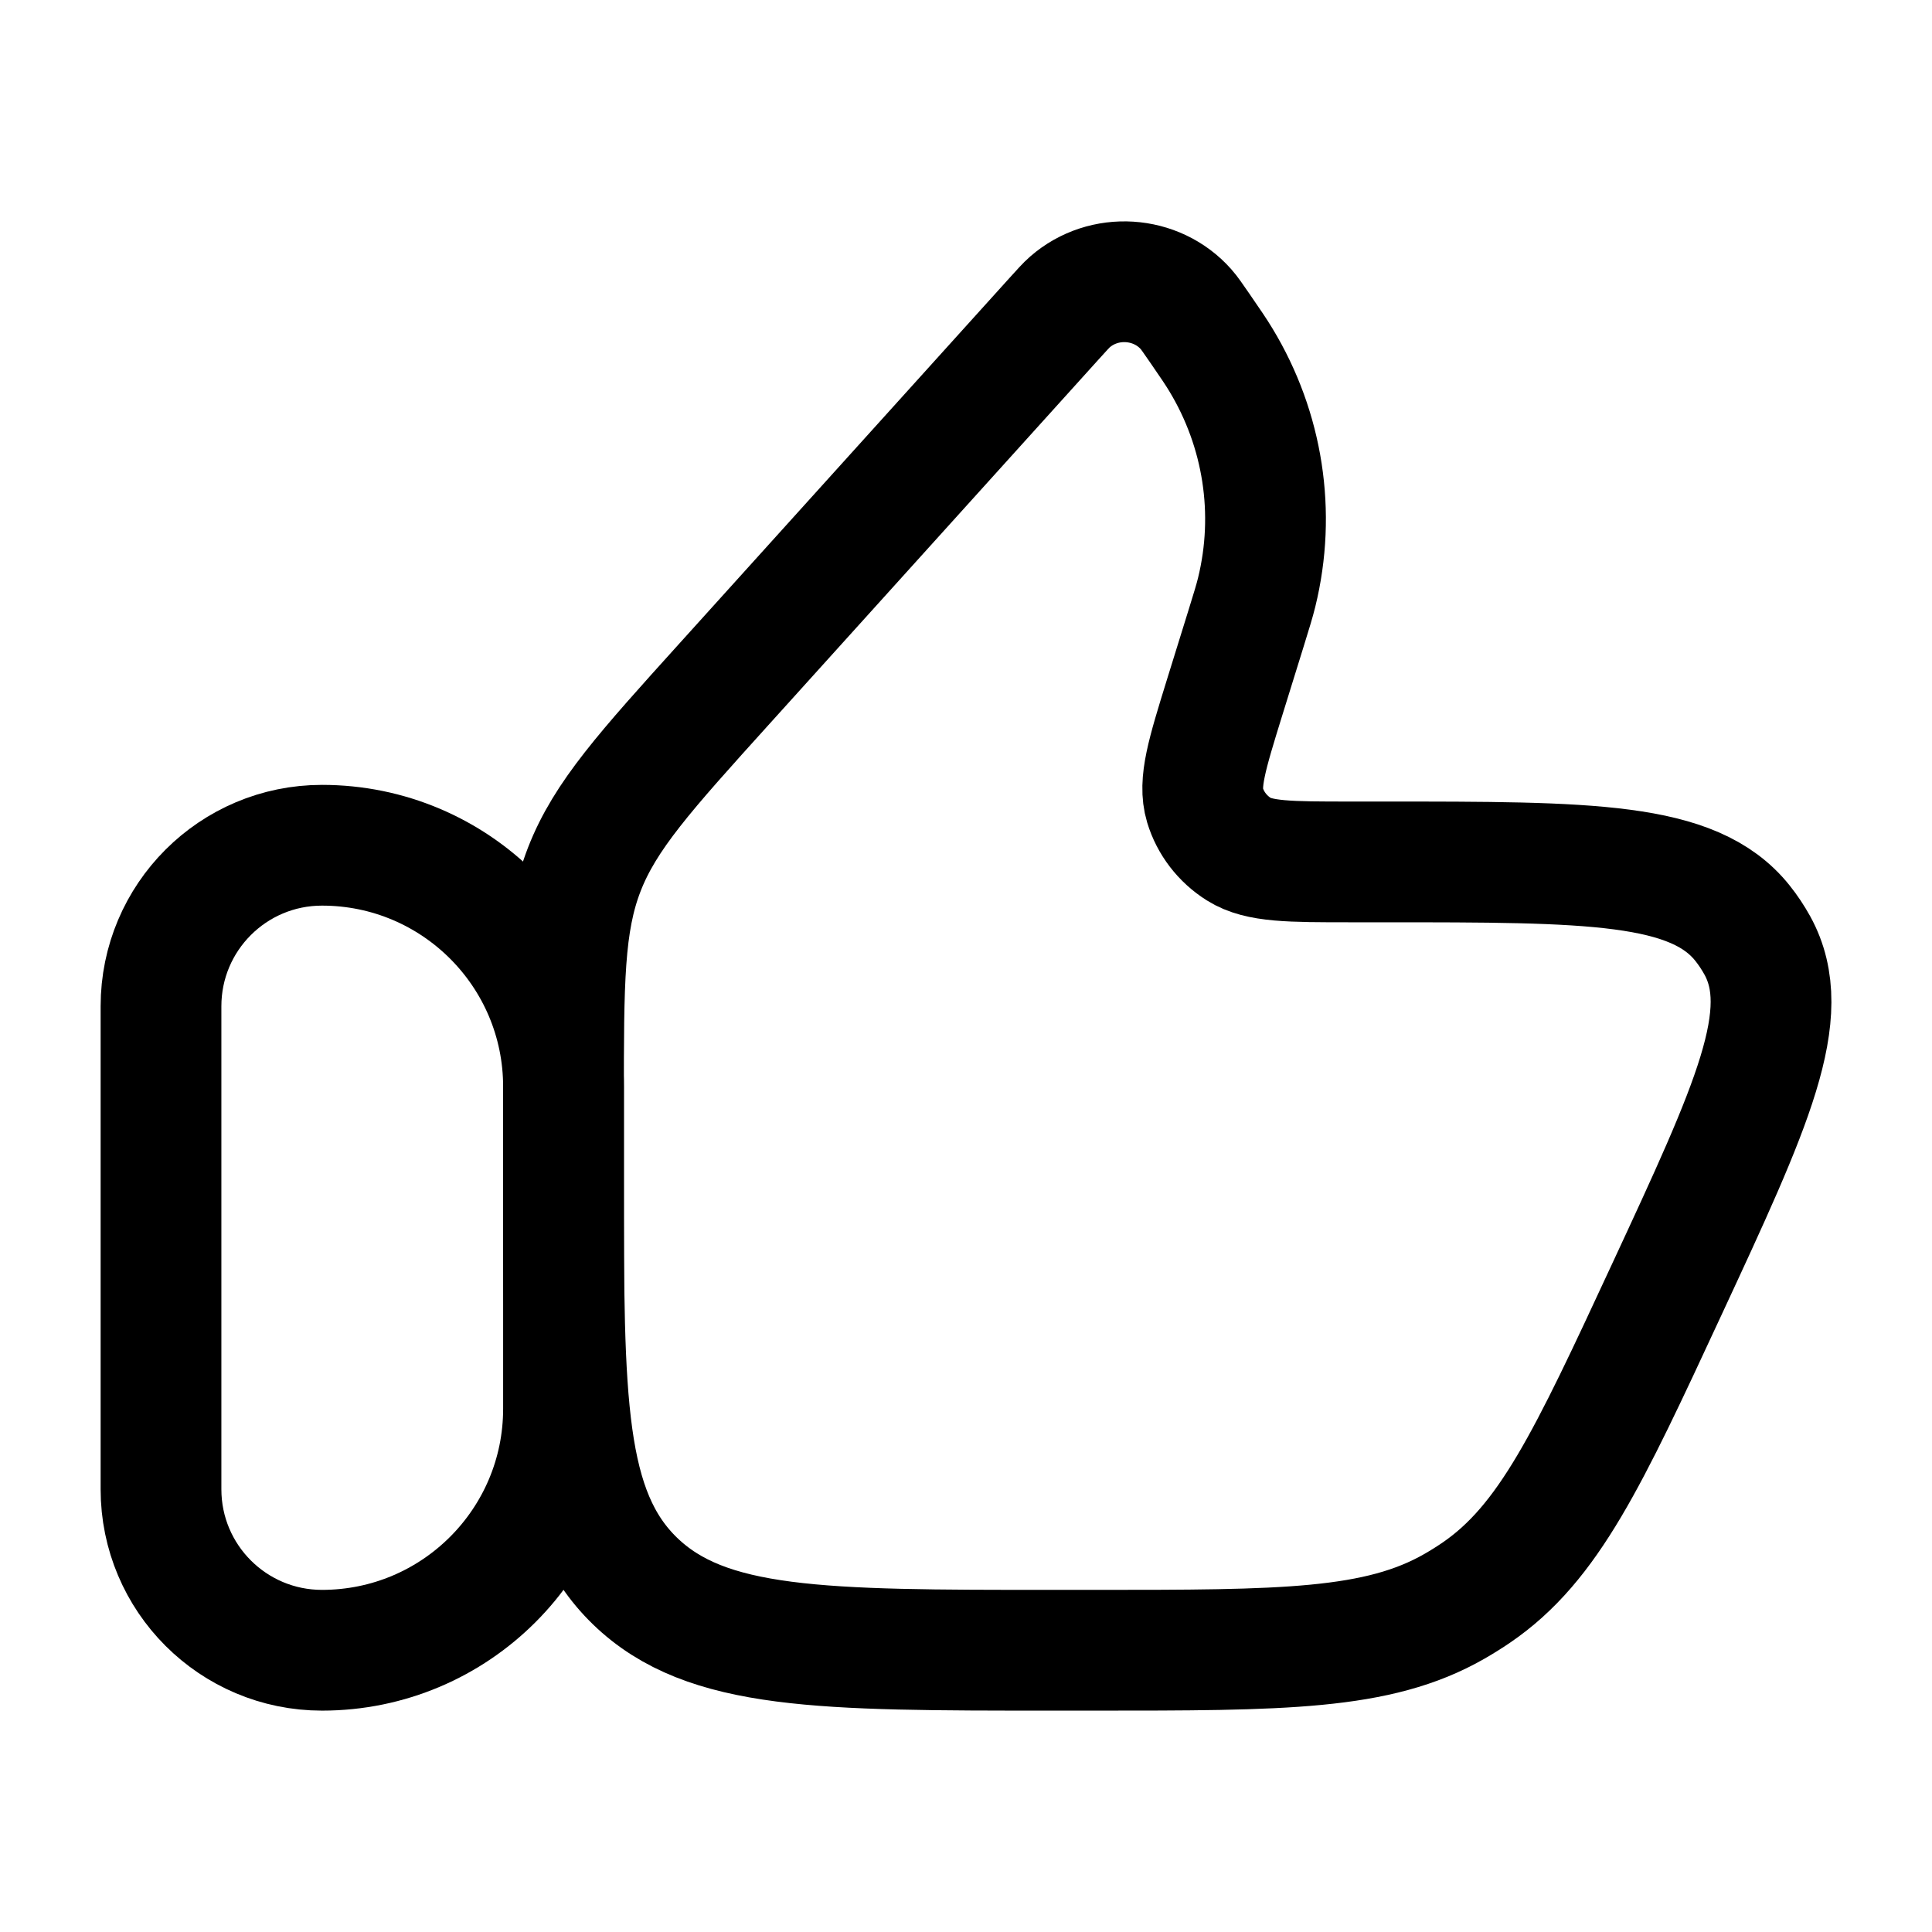
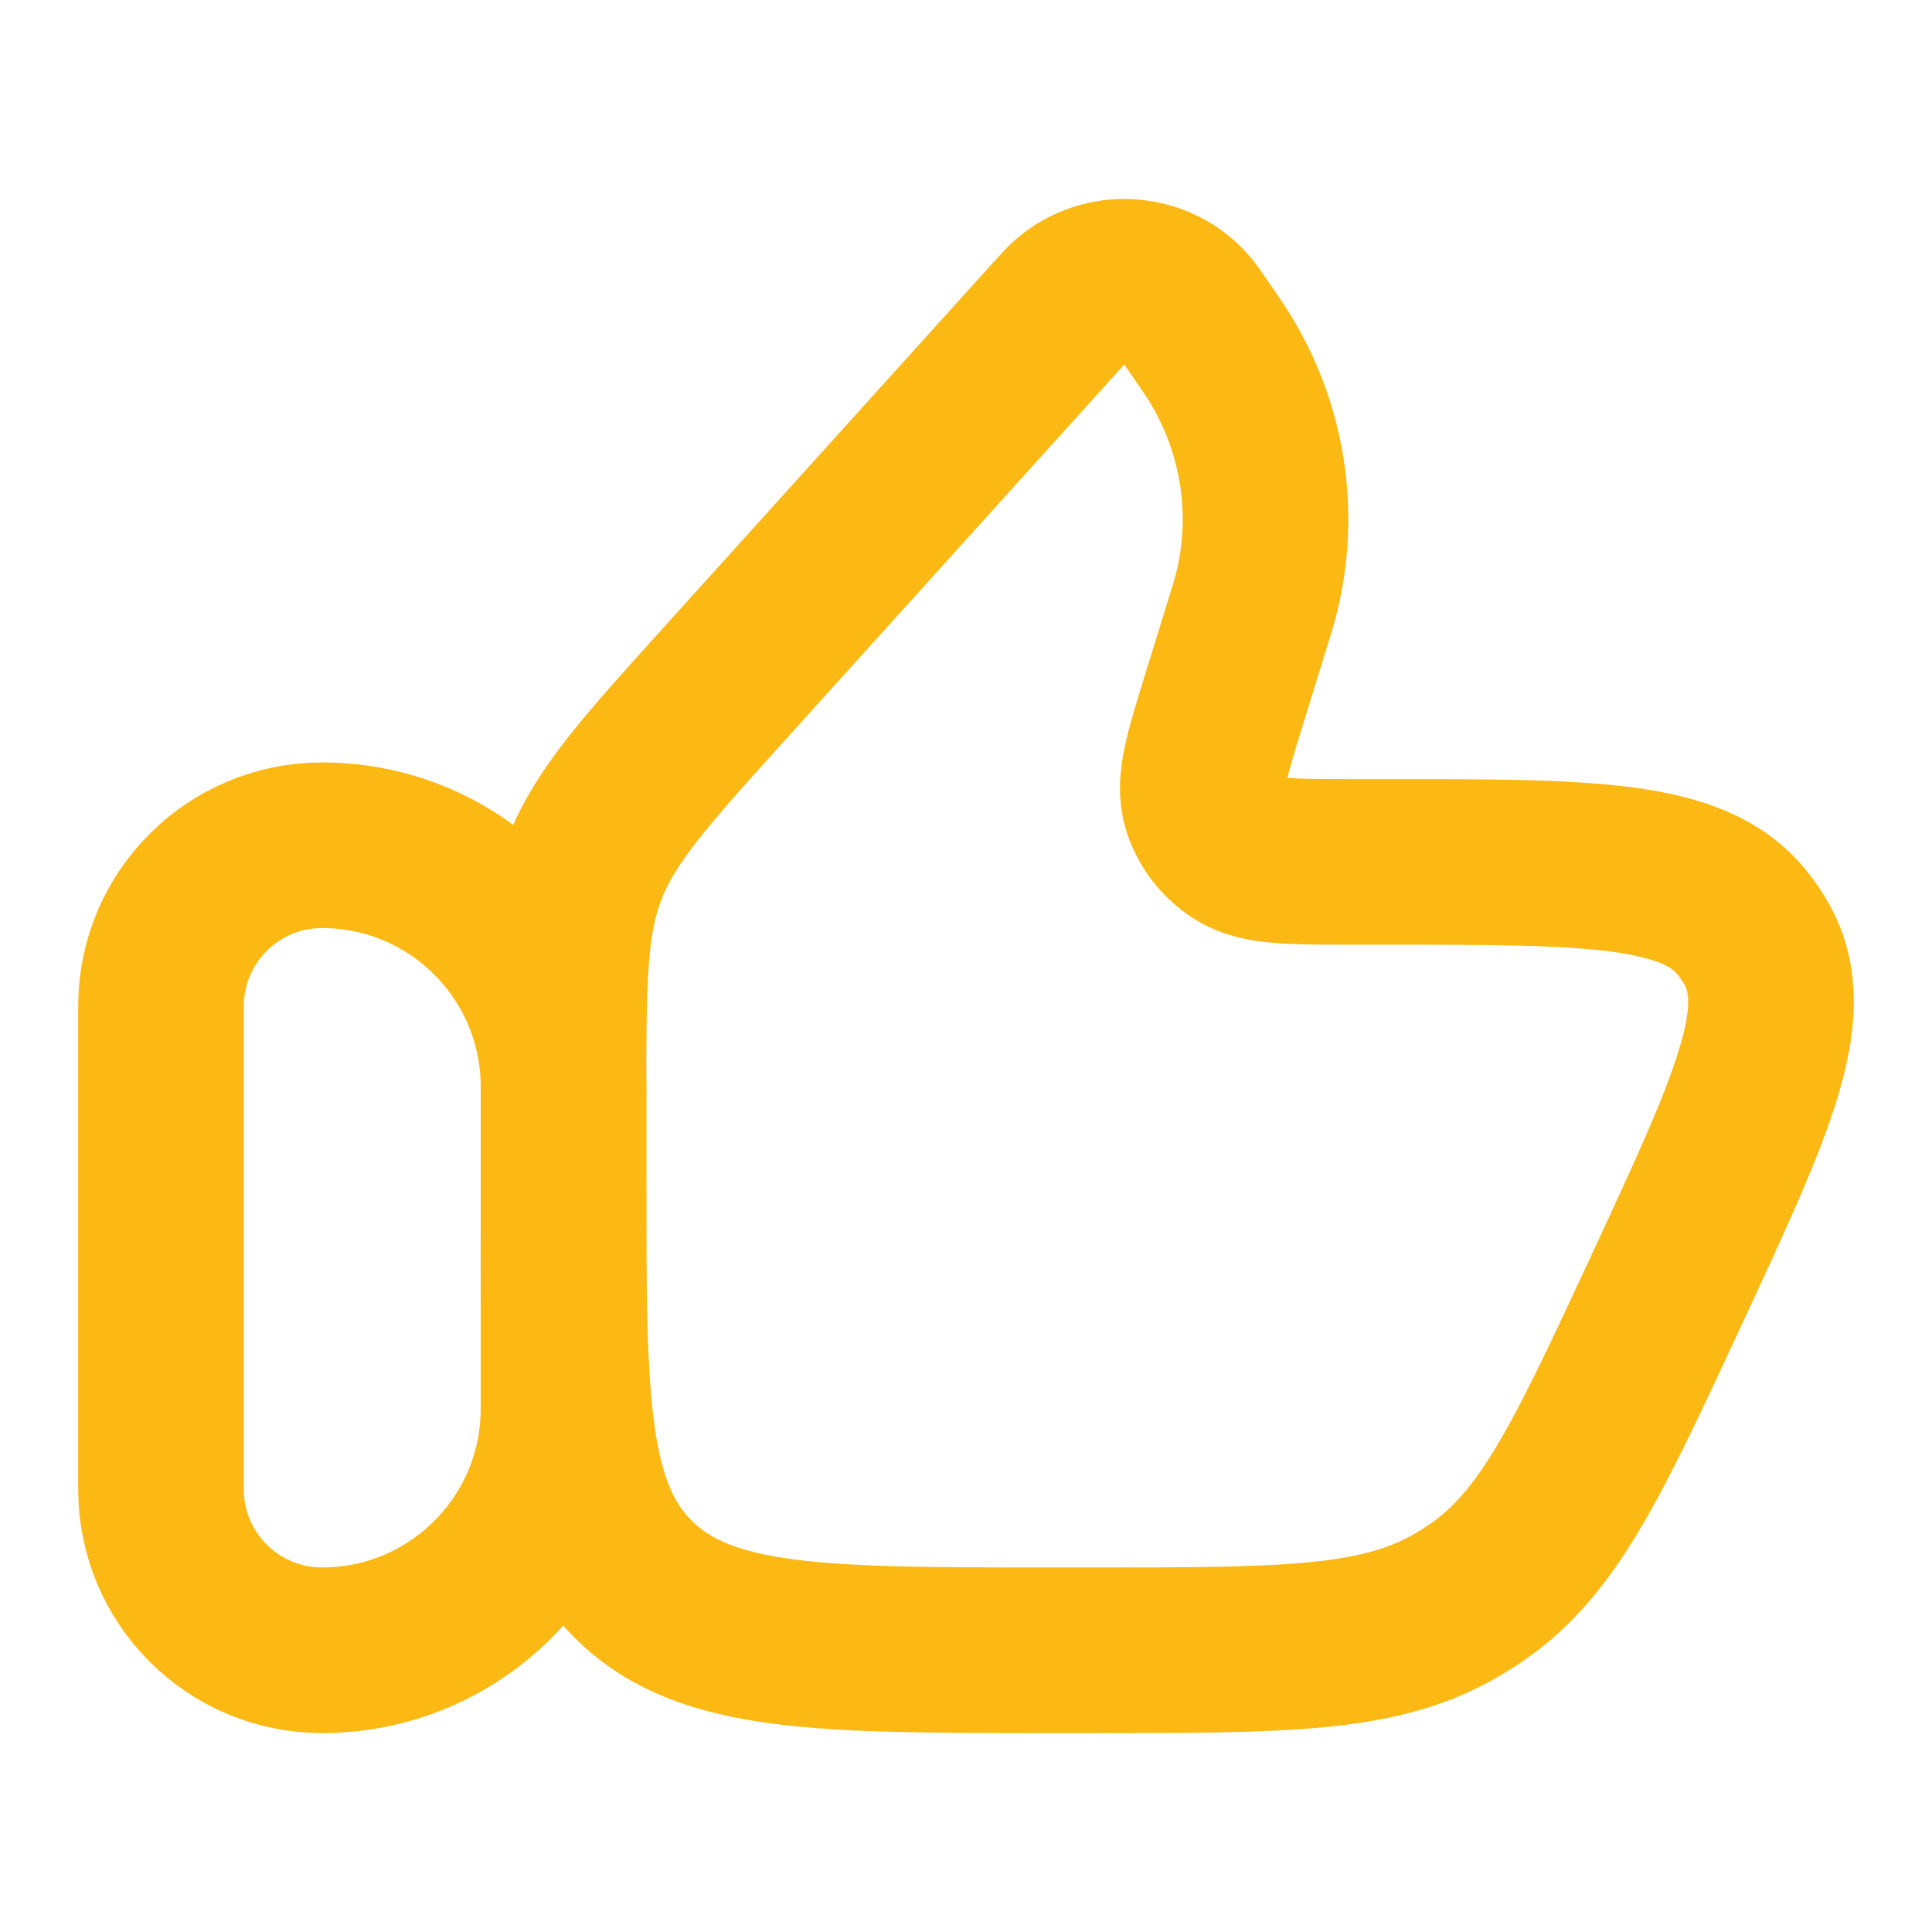
- <svg xmlns="http://www.w3.org/2000/svg" viewBox="0 0 24 24" width="24" height="24" color="#000000" fill="none">
-   <path d="M2 12.5C2 11.395 2.895 10.5 4 10.5C5.657 10.5 7 11.843 7 13.5V17.5C7 19.157 5.657 20.5 4 20.5C2.895 20.5 2 19.605 2 18.5V12.5Z" stroke="#000000" stroke-width="1.5" stroke-linecap="round" stroke-linejoin="round" />
-   <path d="M15.479 7.806L15.212 8.666C14.994 9.371 14.885 9.723 14.969 10.002C15.037 10.227 15.186 10.421 15.389 10.549C15.64 10.707 16.02 10.707 16.779 10.707H17.183C19.753 10.707 21.038 10.707 21.645 11.467C21.715 11.554 21.776 11.647 21.83 11.744C22.297 12.592 21.766 13.735 20.704 16.021C19.73 18.119 19.242 19.168 18.338 19.785C18.25 19.845 18.16 19.901 18.068 19.954C17.116 20.5 15.936 20.5 13.576 20.5H13.065C10.206 20.5 8.776 20.5 7.888 19.64C7 18.779 7 17.394 7 14.624V13.65C7 12.195 7 11.467 7.258 10.801C7.517 10.134 8.011 9.587 9.001 8.491L13.092 3.961C13.195 3.847 13.246 3.79 13.291 3.751C13.713 3.383 14.365 3.425 14.734 3.842C14.774 3.887 14.817 3.95 14.904 4.076C15.039 4.272 15.106 4.37 15.165 4.468C15.693 5.339 15.852 6.374 15.611 7.357C15.584 7.467 15.549 7.58 15.479 7.806Z" stroke="#000000" stroke-width="1.5" stroke-linecap="round" stroke-linejoin="round" />
+ <svg xmlns="http://www.w3.org/2000/svg" width="70" height="70" viewBox="0 0 70 70" fill="none">
+   <path d="M5.833 36.458C5.833 33.237 8.445 30.625 11.667 30.625C16.499 30.625 20.417 34.542 20.417 39.375V51.042C20.417 55.874 16.499 59.792 11.667 59.792C8.445 59.792 5.833 57.18 5.833 53.958V36.458Z" stroke="#FCB813" stroke-width="6" stroke-linecap="round" stroke-linejoin="round" />
+   <path d="M45.146 22.768L44.37 25.277C43.733 27.332 43.415 28.36 43.66 29.172C43.858 29.828 44.292 30.395 44.885 30.767C45.617 31.227 46.724 31.227 48.939 31.227H50.117C57.614 31.227 61.361 31.227 63.132 33.446C63.334 33.7 63.514 33.969 63.67 34.252C65.031 36.727 63.483 40.061 60.387 46.728C57.545 52.847 56.124 55.906 53.486 57.707C53.231 57.881 52.968 58.045 52.699 58.199C49.922 59.792 46.481 59.792 39.598 59.792H38.105C29.767 59.792 25.598 59.792 23.007 57.282C20.417 54.772 20.417 50.732 20.417 42.653V39.813C20.417 35.568 20.417 33.445 21.17 31.502C21.924 29.559 23.366 27.961 26.252 24.766L38.185 11.552C38.484 11.22 38.634 11.055 38.766 10.94C39.998 9.868 41.898 9.989 42.975 11.207C43.091 11.337 43.217 11.521 43.469 11.887C43.863 12.46 44.06 12.747 44.232 13.031C45.771 15.572 46.236 18.592 45.532 21.458C45.453 21.779 45.351 22.109 45.146 22.768Z" stroke="#FCB813" stroke-width="6" stroke-linecap="round" stroke-linejoin="round" />
</svg>
